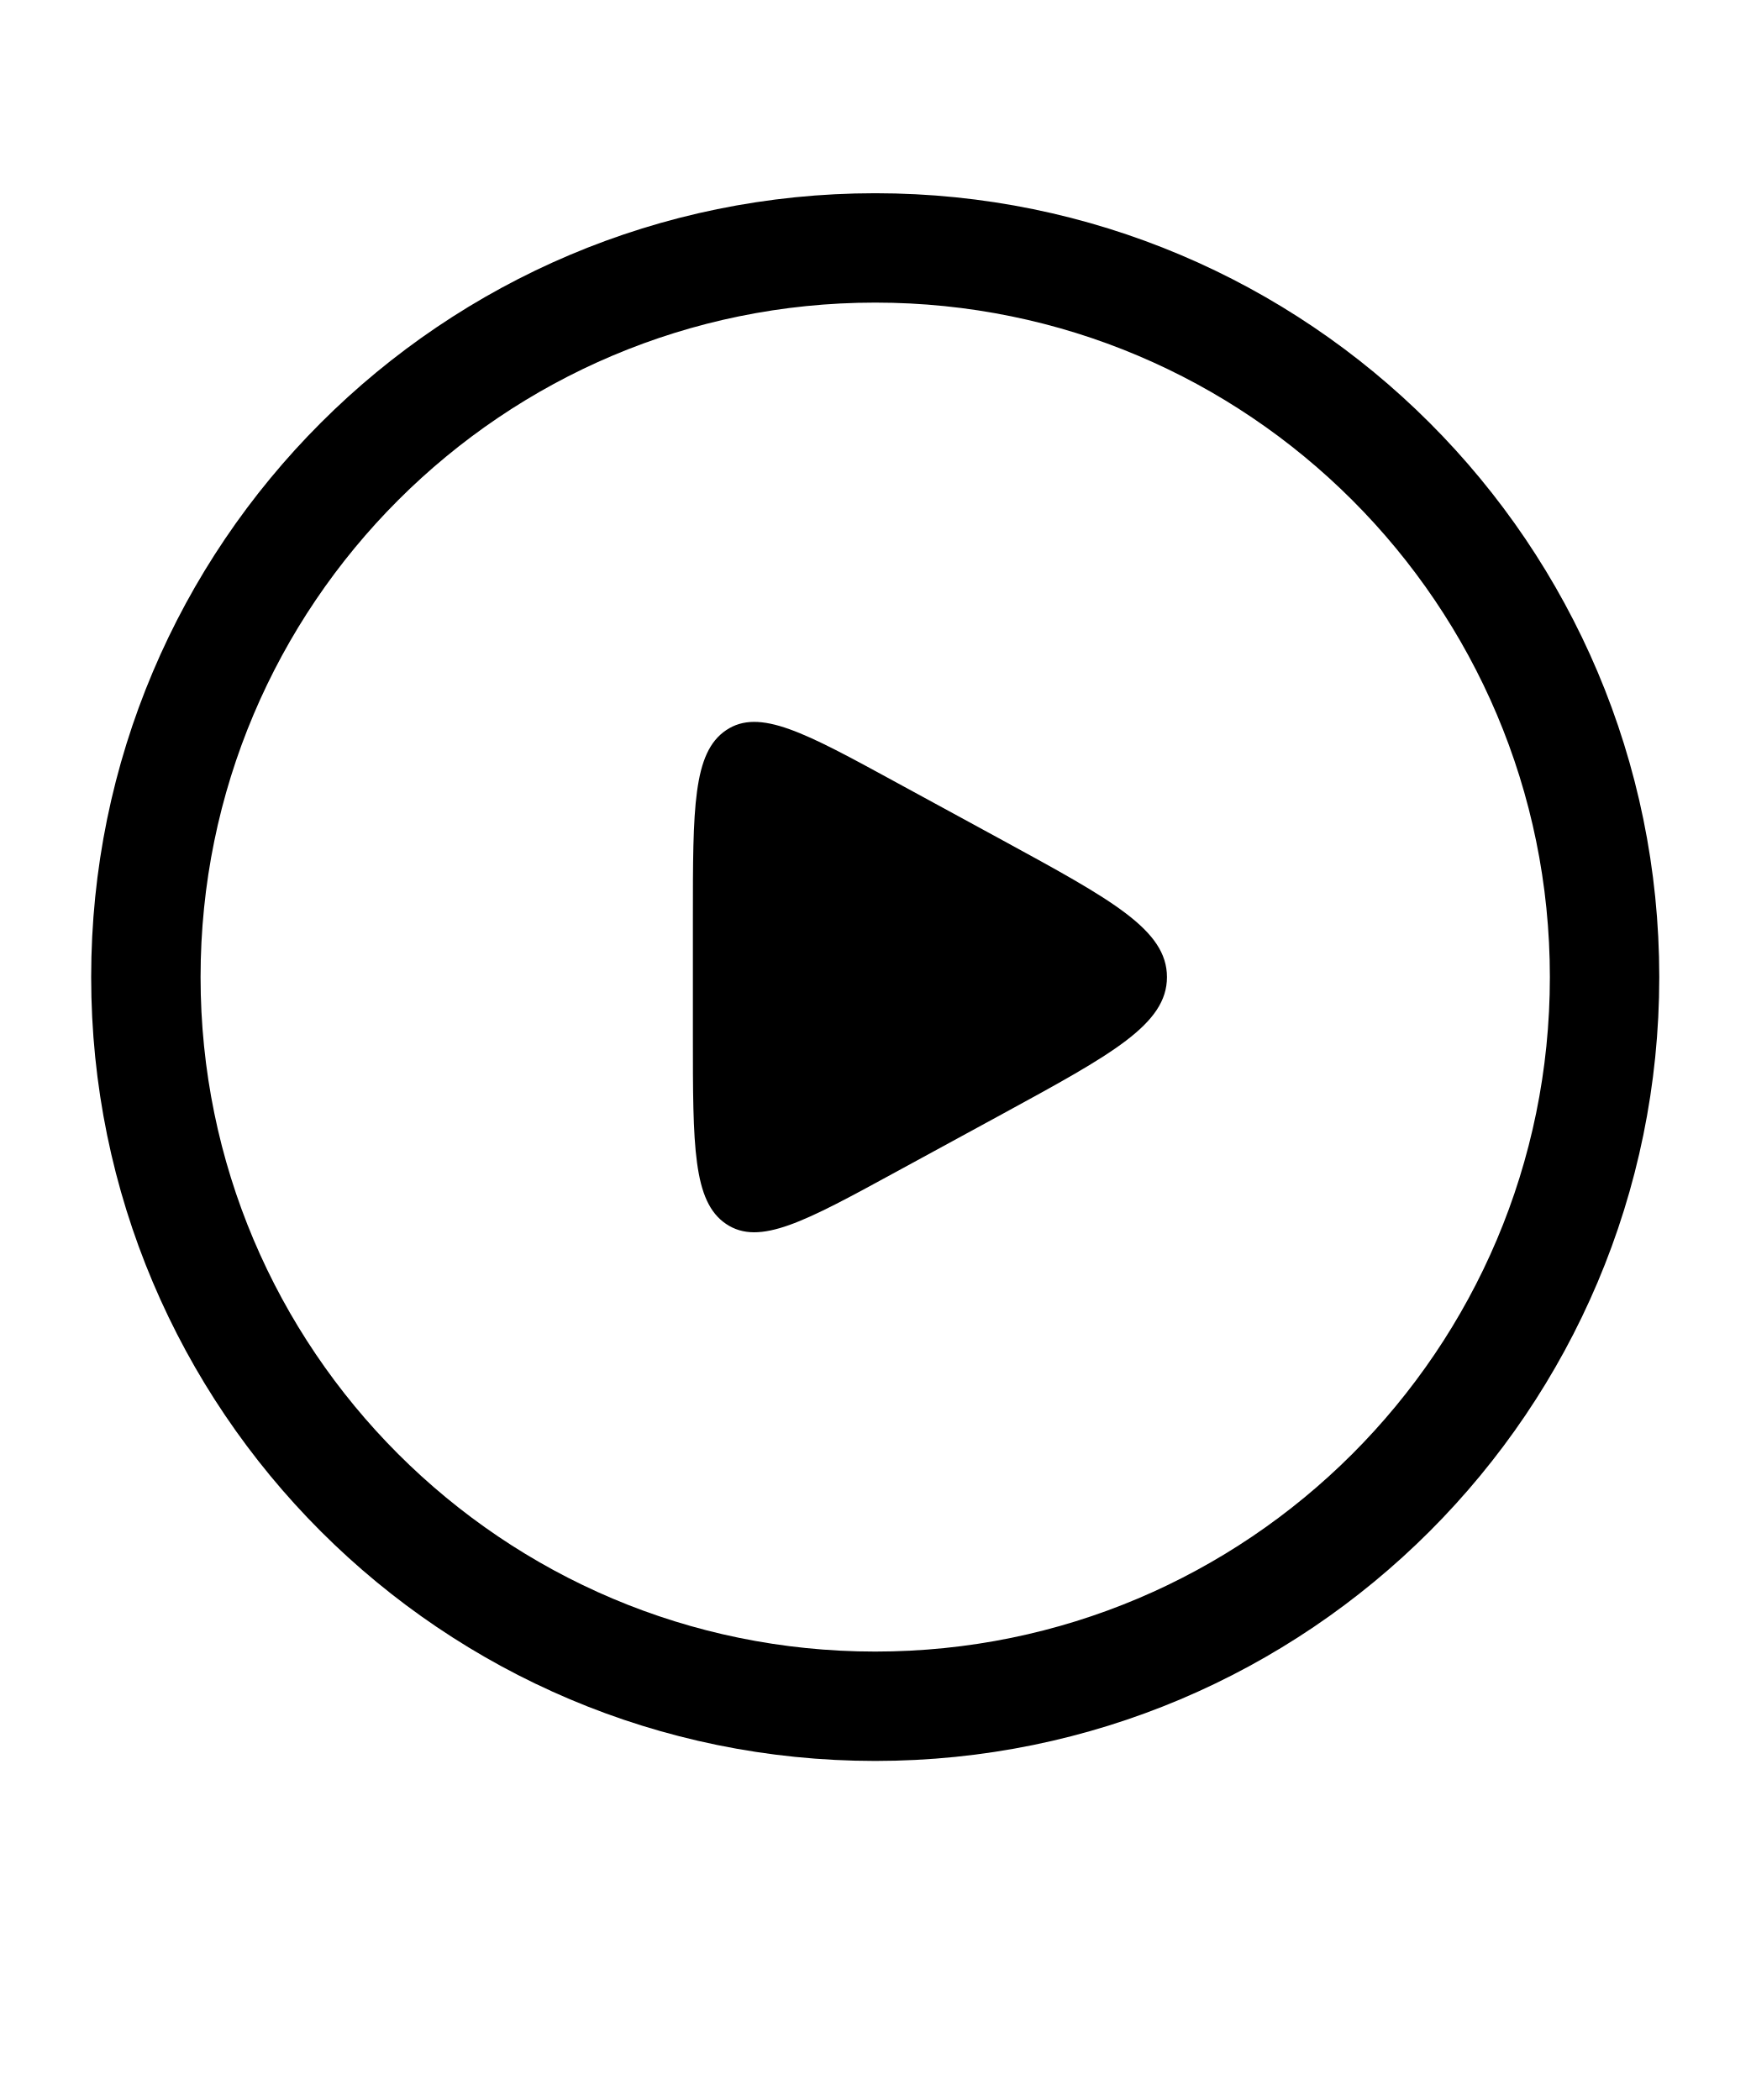
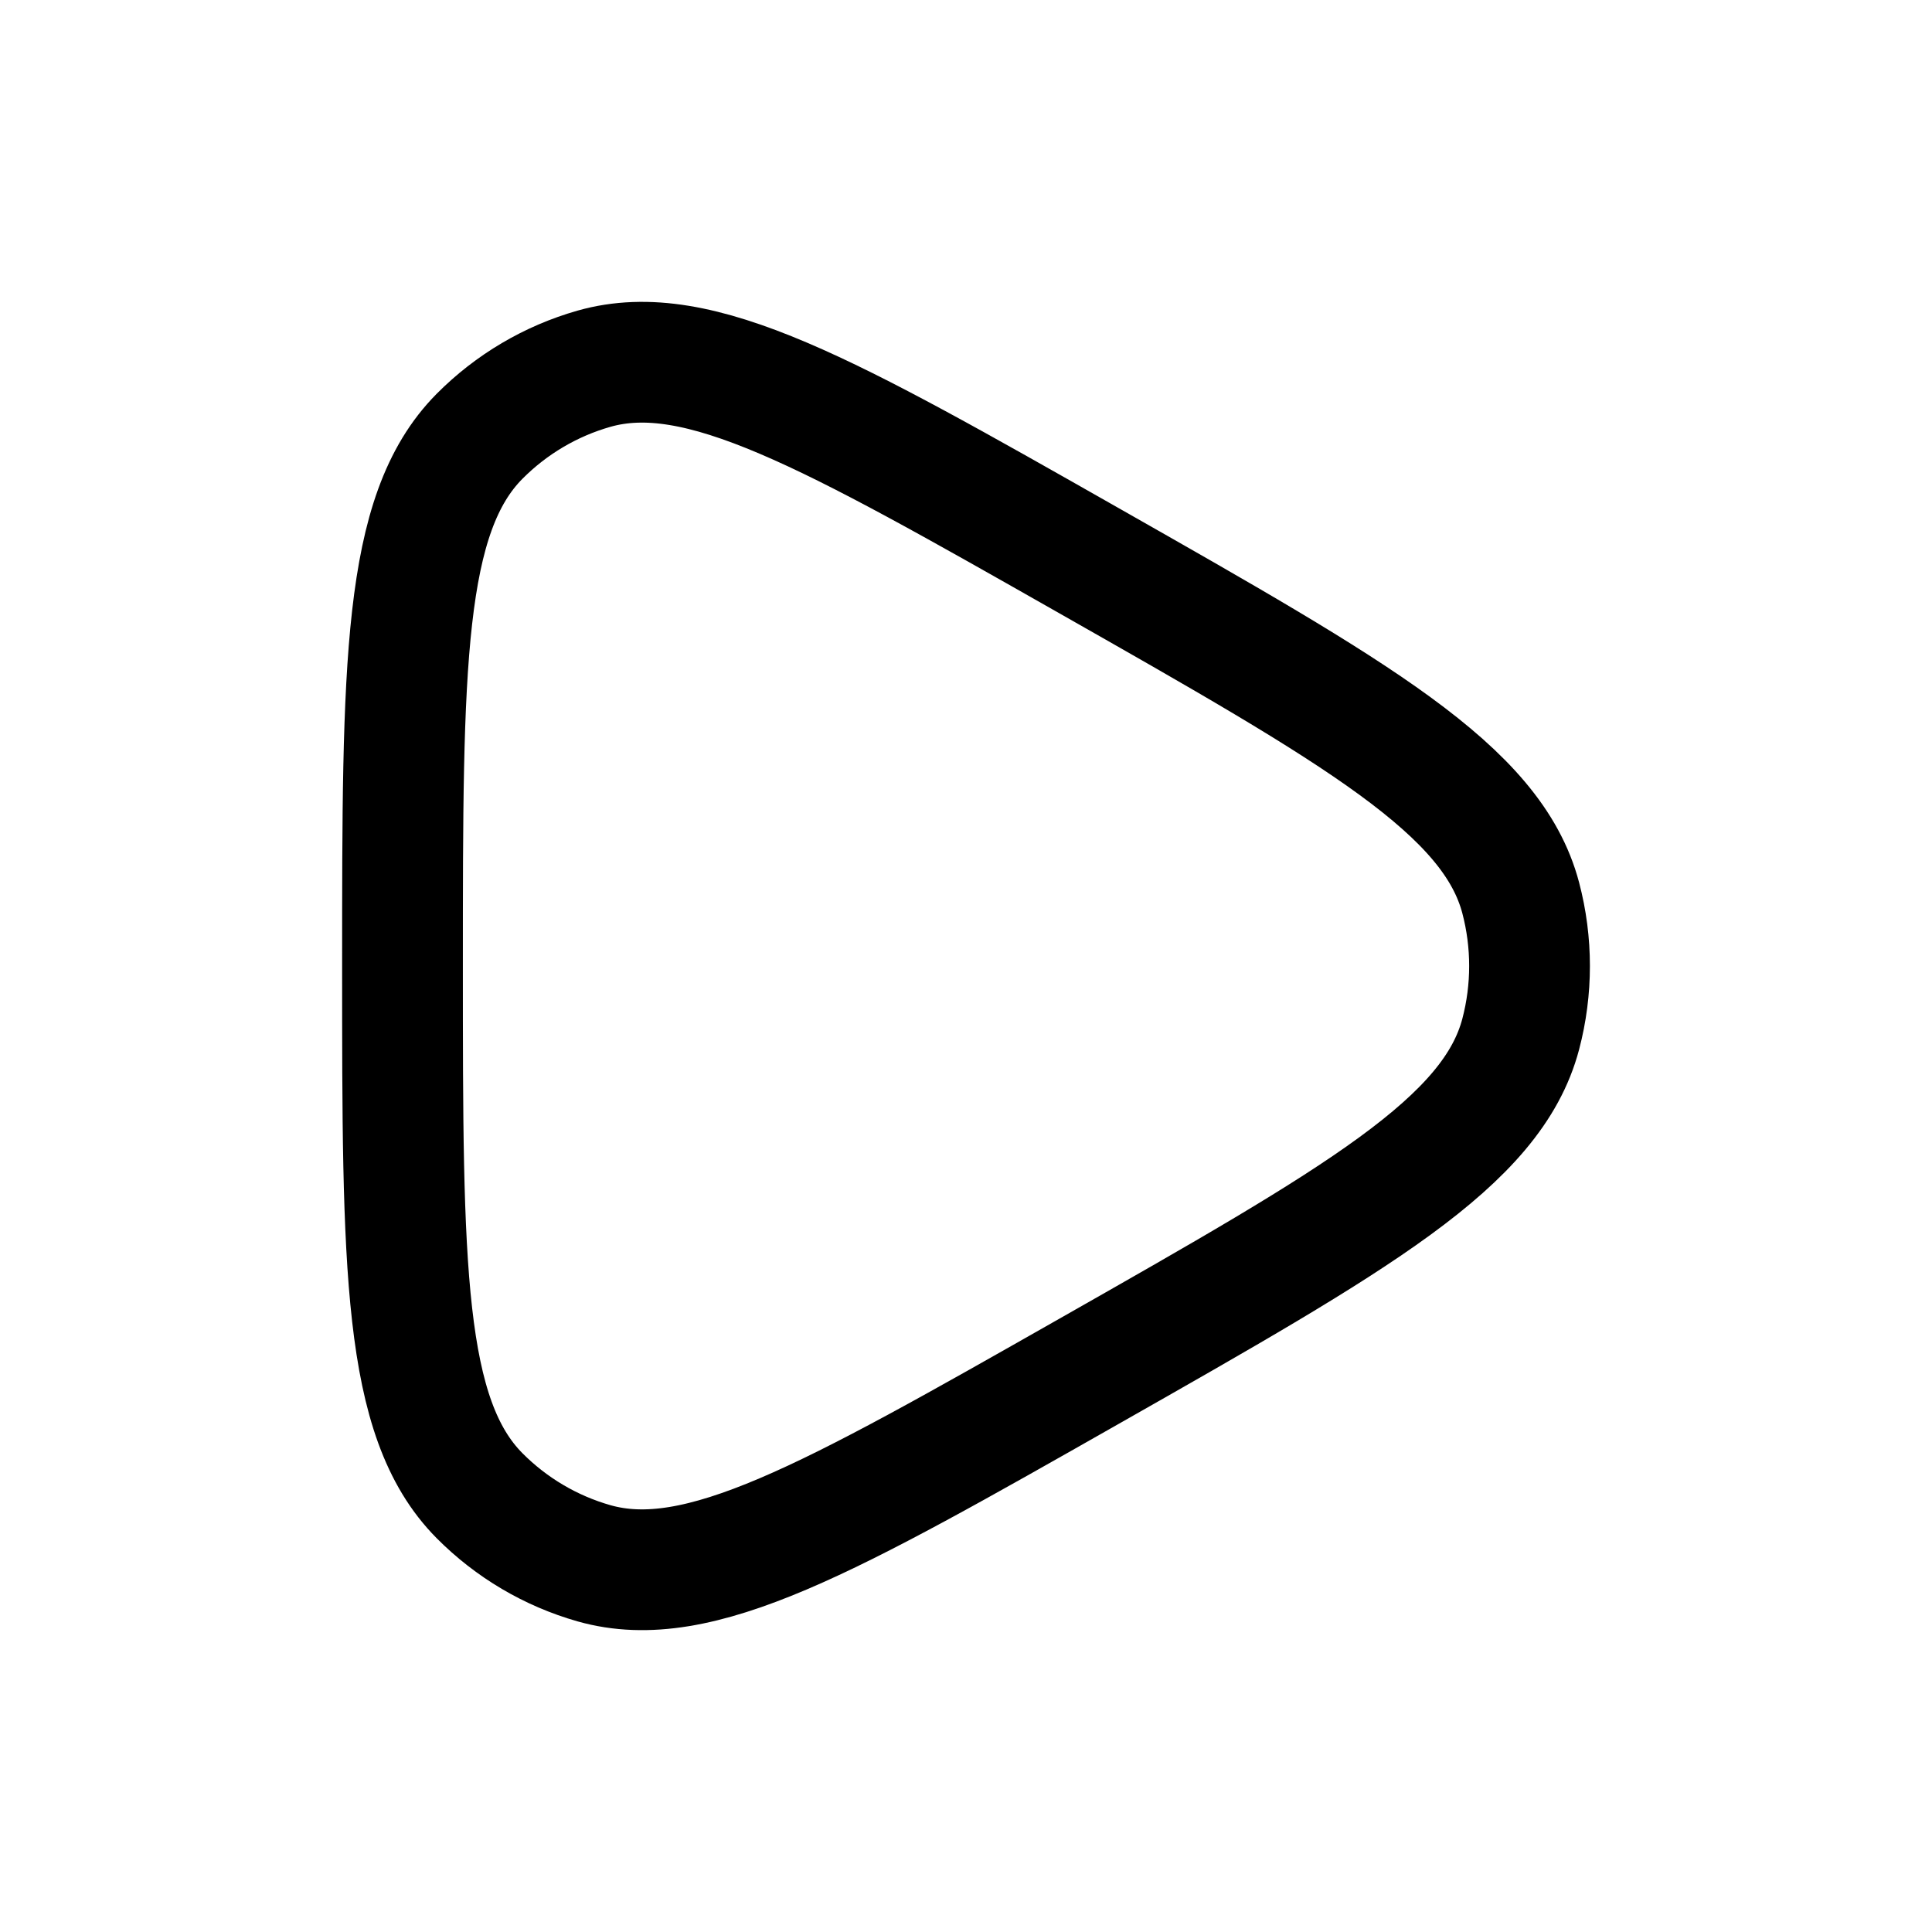
- <svg xmlns="http://www.w3.org/2000/svg" viewBox="0 1 24 24" width="25px" height="30px" color="black" fill="none">
-   <circle cx="12" cy="12" r="10" stroke="currentColor" stroke-width="1.5" />
-   <path d="M9.5 11.2V12.8C9.5 14.319 9.5 15.079 9.956 15.386C10.412 15.693 11.035 15.354 12.281 14.674L13.75 13.874C15.25 13.056 16 12.647 16 12C16 11.353 15.25 10.944 13.75 10.126L12.281 9.326C11.035 8.646 10.412 8.307 9.956 8.614C9.5 8.921 9.5 9.681 9.5 11.2Z" fill="currentColor" />
+ <svg xmlns="http://www.w3.org/2000/svg" viewBox="0 0 24 24" width="24" height="24" color="#000000" fill="none">
+   <path d="M18.891 12.846C18.537 14.189 16.867 15.138 13.526 17.036C10.296 18.871 8.681 19.788 7.38 19.42C6.842 19.267 6.352 18.978 5.956 18.579C5 17.614 5 15.743 5 12C5 8.257 5 6.386 5.956 5.421C6.352 5.022 6.842 4.733 7.38 4.58C8.681 4.212 10.296 5.129 13.526 6.964C16.867 8.862 18.537 9.811 18.891 11.154C19.037 11.708 19.037 12.292 18.891 12.846Z" stroke="currentColor" stroke-width="1.5" stroke-linejoin="round" />
</svg>
